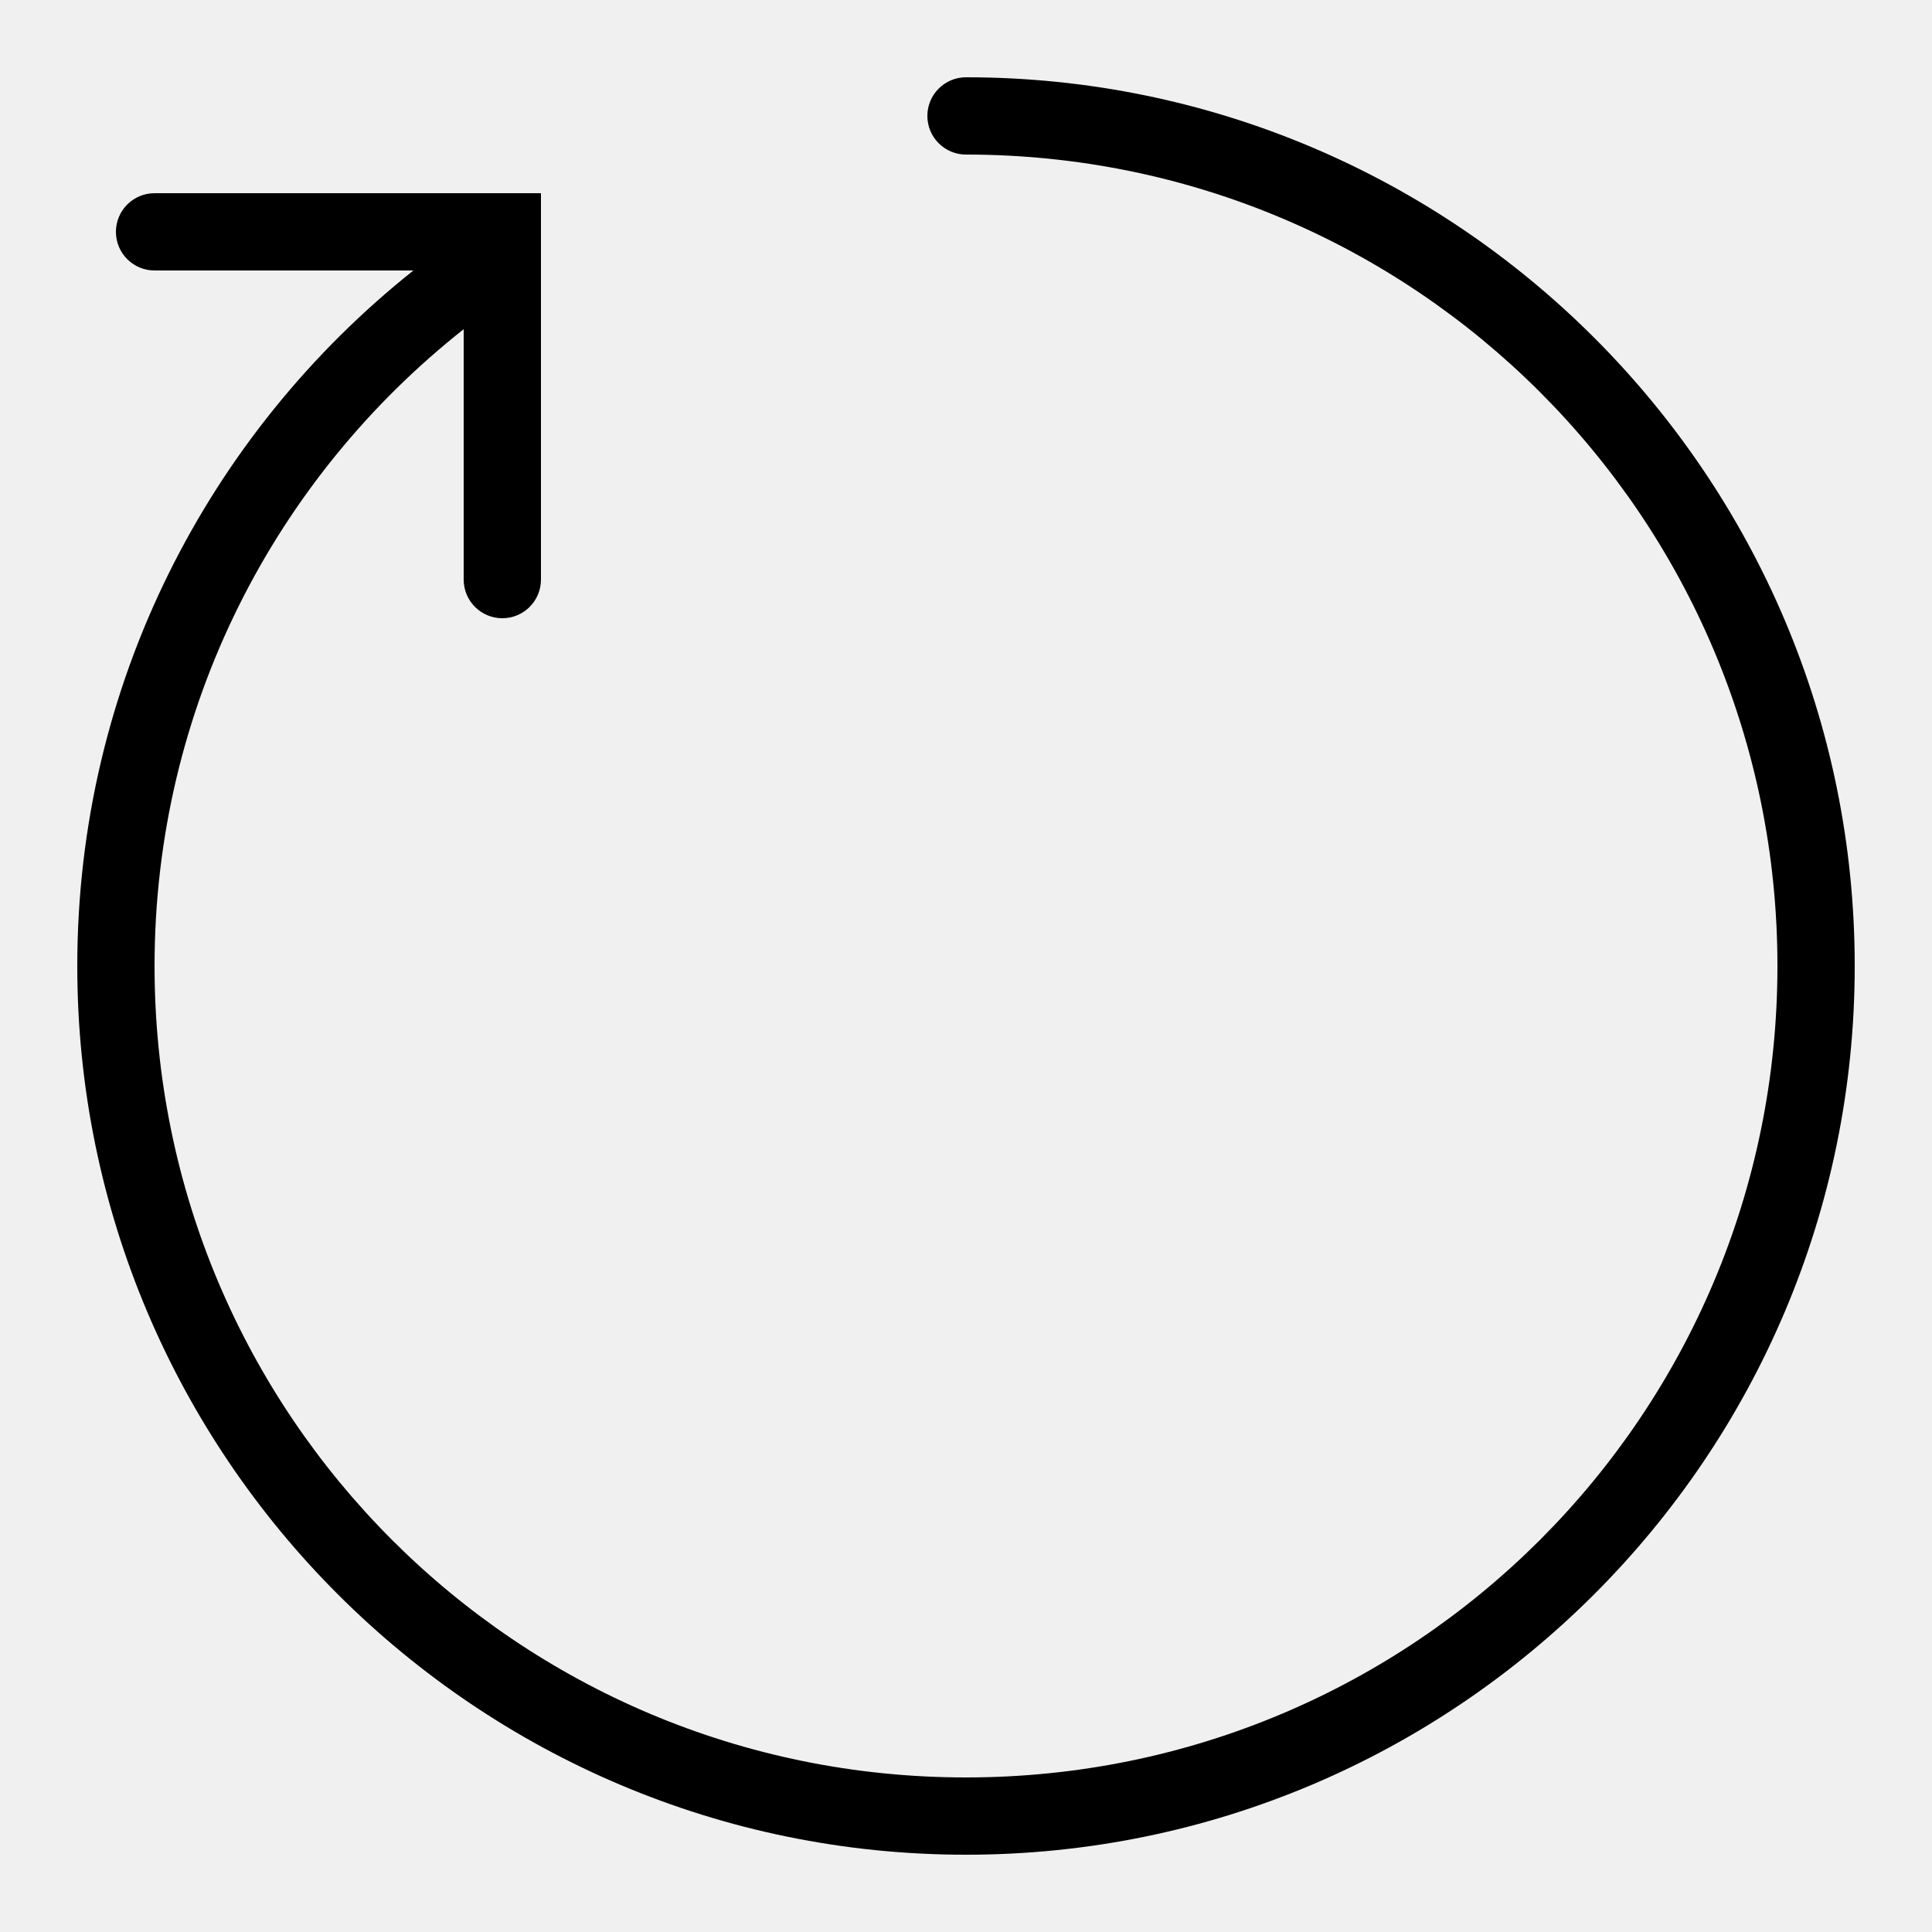
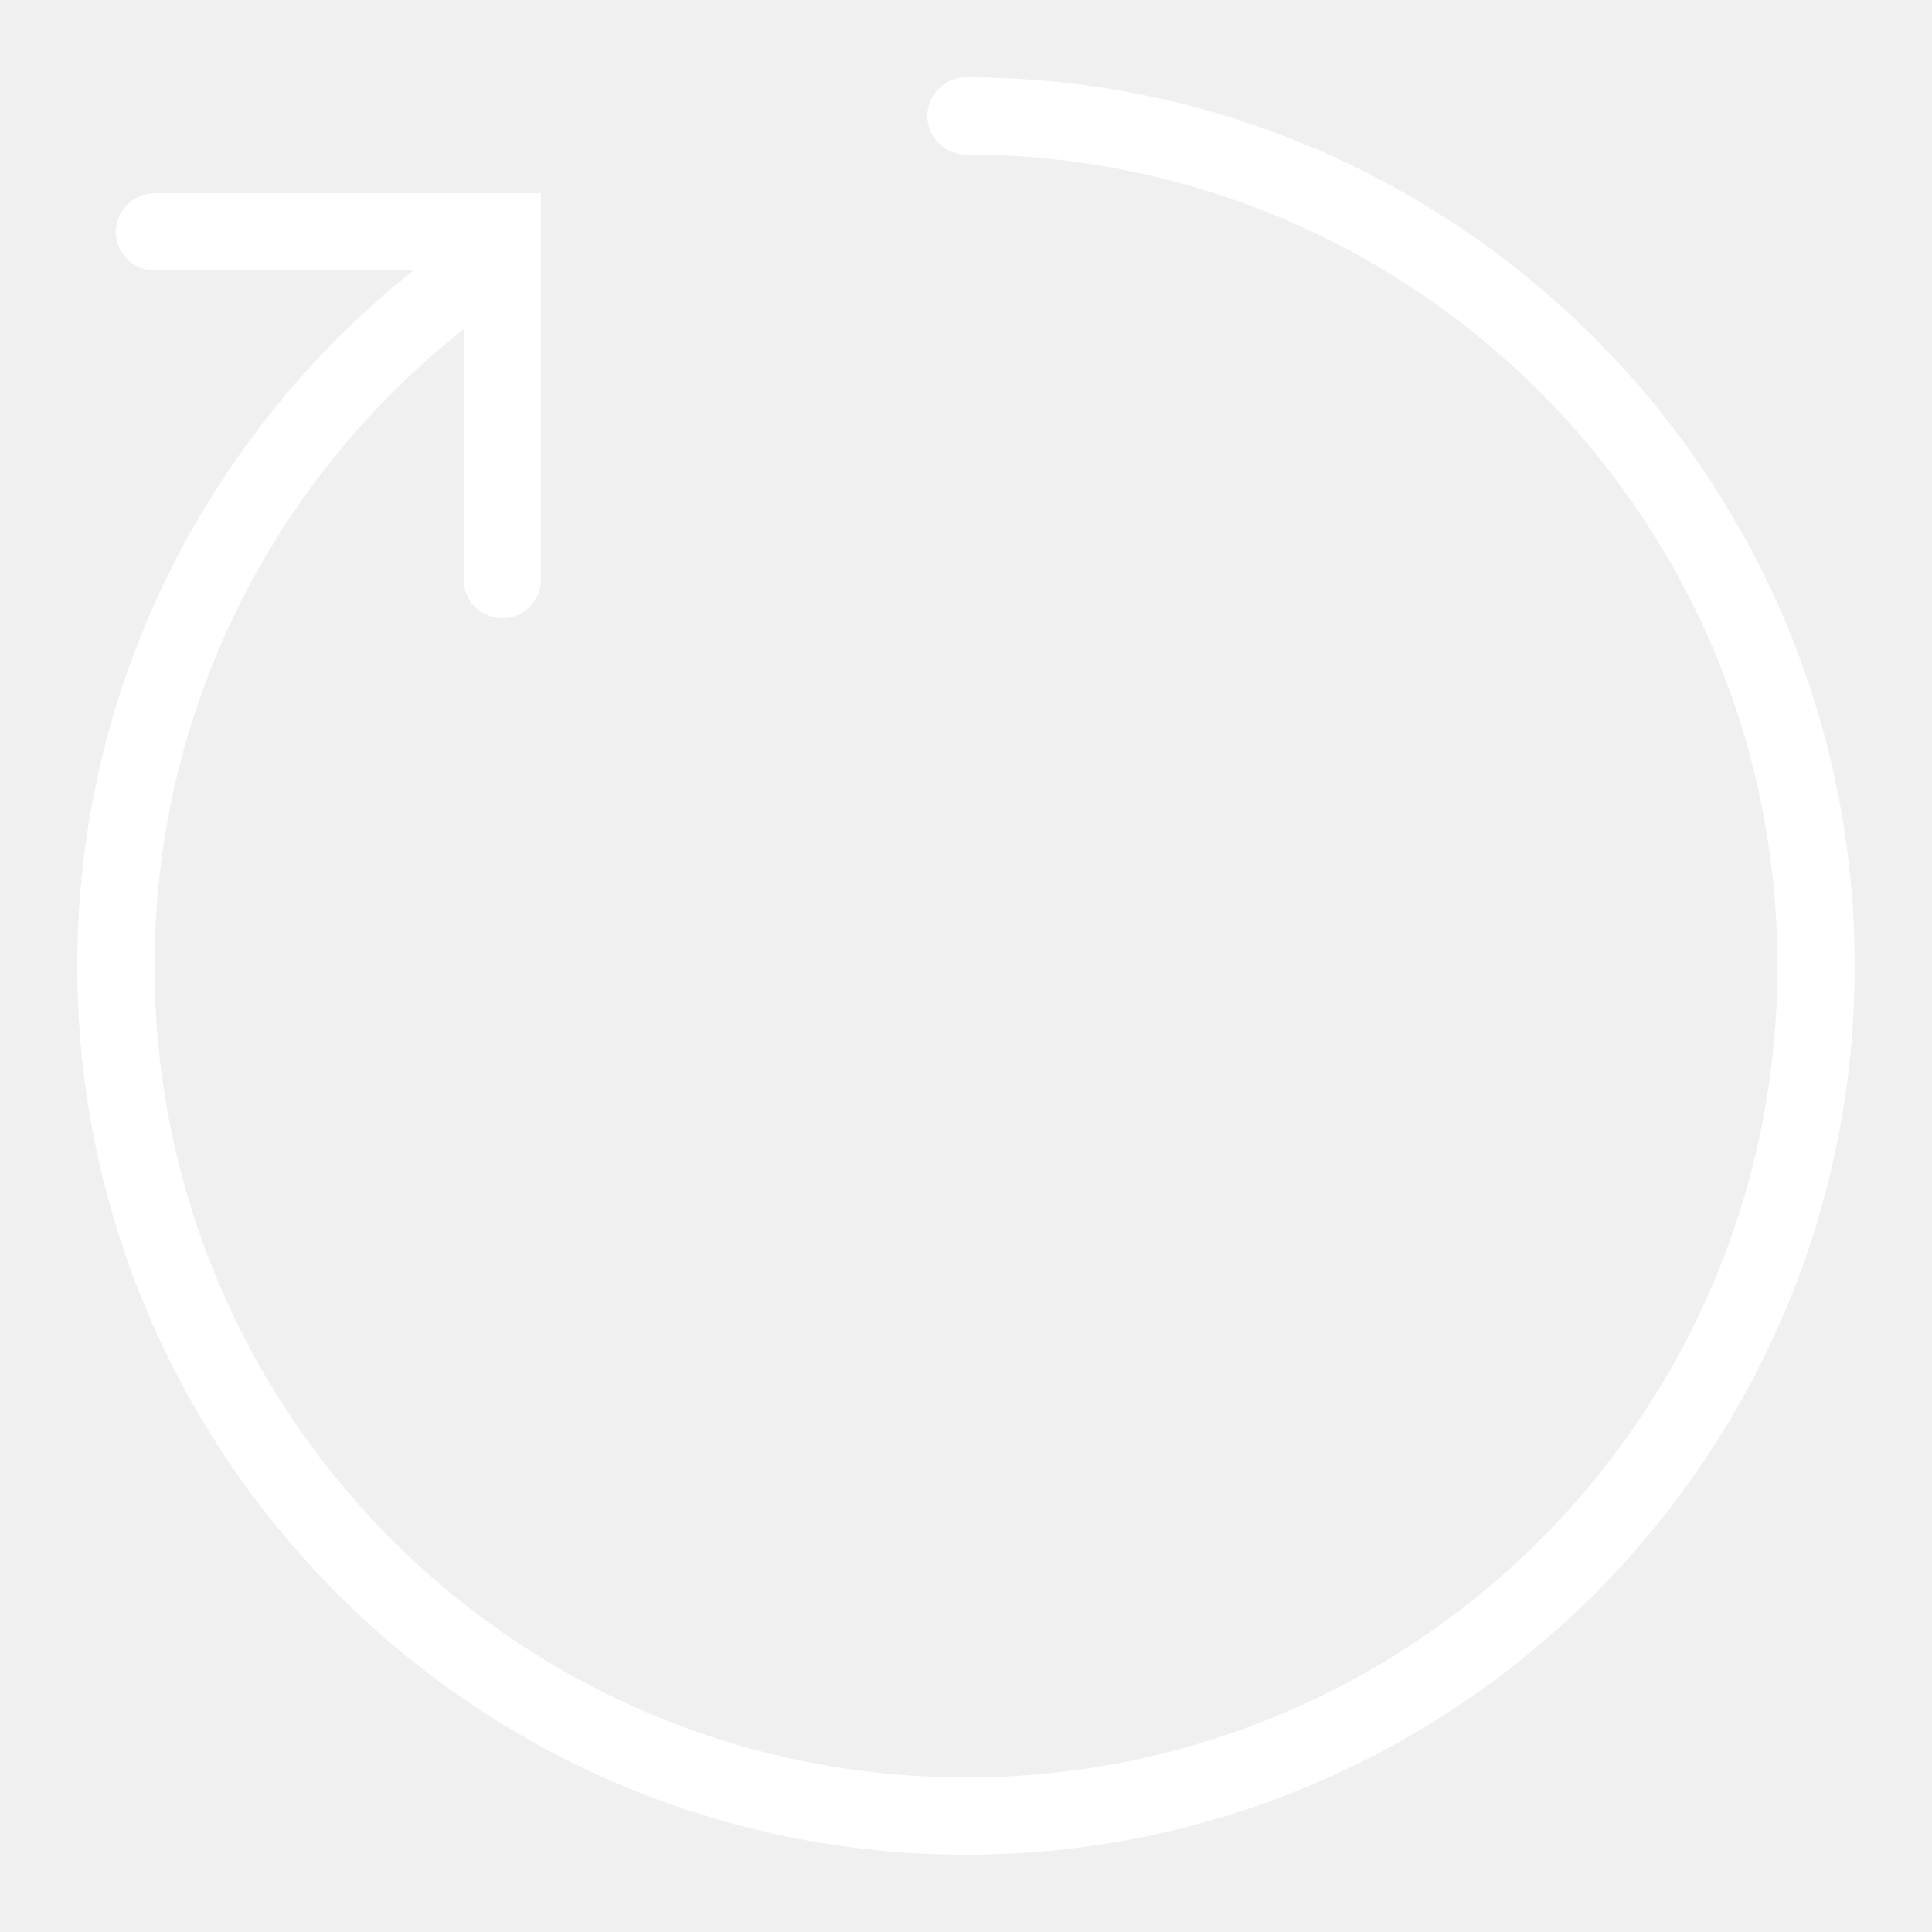
<svg xmlns="http://www.w3.org/2000/svg" viewBox="0 0 50 50" width="150px" height="150px">
-   <path d="M 25 2 A 1 1 0 1 0 25 4 C 36.61 4 46 13.39 46 25 C 46 36.61 36.61 46 25 46 C 13.39 46 4 36.61 4 25 C 4 18.307 7.131 12.365 12 8.52 L 12 15 A 1 1 0 1 0 14 15 L 14 6.551 L 14 5 L 4 5 A 1 1 0 1 0 4 7 L 10.699 7 C 5.402 11.215 2 17.712 2 25 C 2 37.69 12.31 48 25 48 C 37.69 48 48 37.69 48 25 C 48 12.31 37.69 2 25 2 z" />
+   <g fill="#ffffff">
+     <path d="M 25 2 A 1 1 0 1 0 25 4 C 36.61 4 46 13.39 46 25 C 46 36.61 36.61 46 25 46 C 13.39 46 4 36.61 4 25 C 4 18.307 7.131 12.365 12 8.52 L 12 15 A 1 1 0 1 0 14 15 L 14 6.551 L 14 5 L 4 5 A 1 1 0 1 0 4 7 L 10.699 7 C 5.402 11.215 2 17.712 2 25 C 2 37.69 12.31 48 25 48 C 37.69 48 48 37.69 48 25 C 48 12.31 37.69 2 25 2 z" />
+   </g>
</svg>
